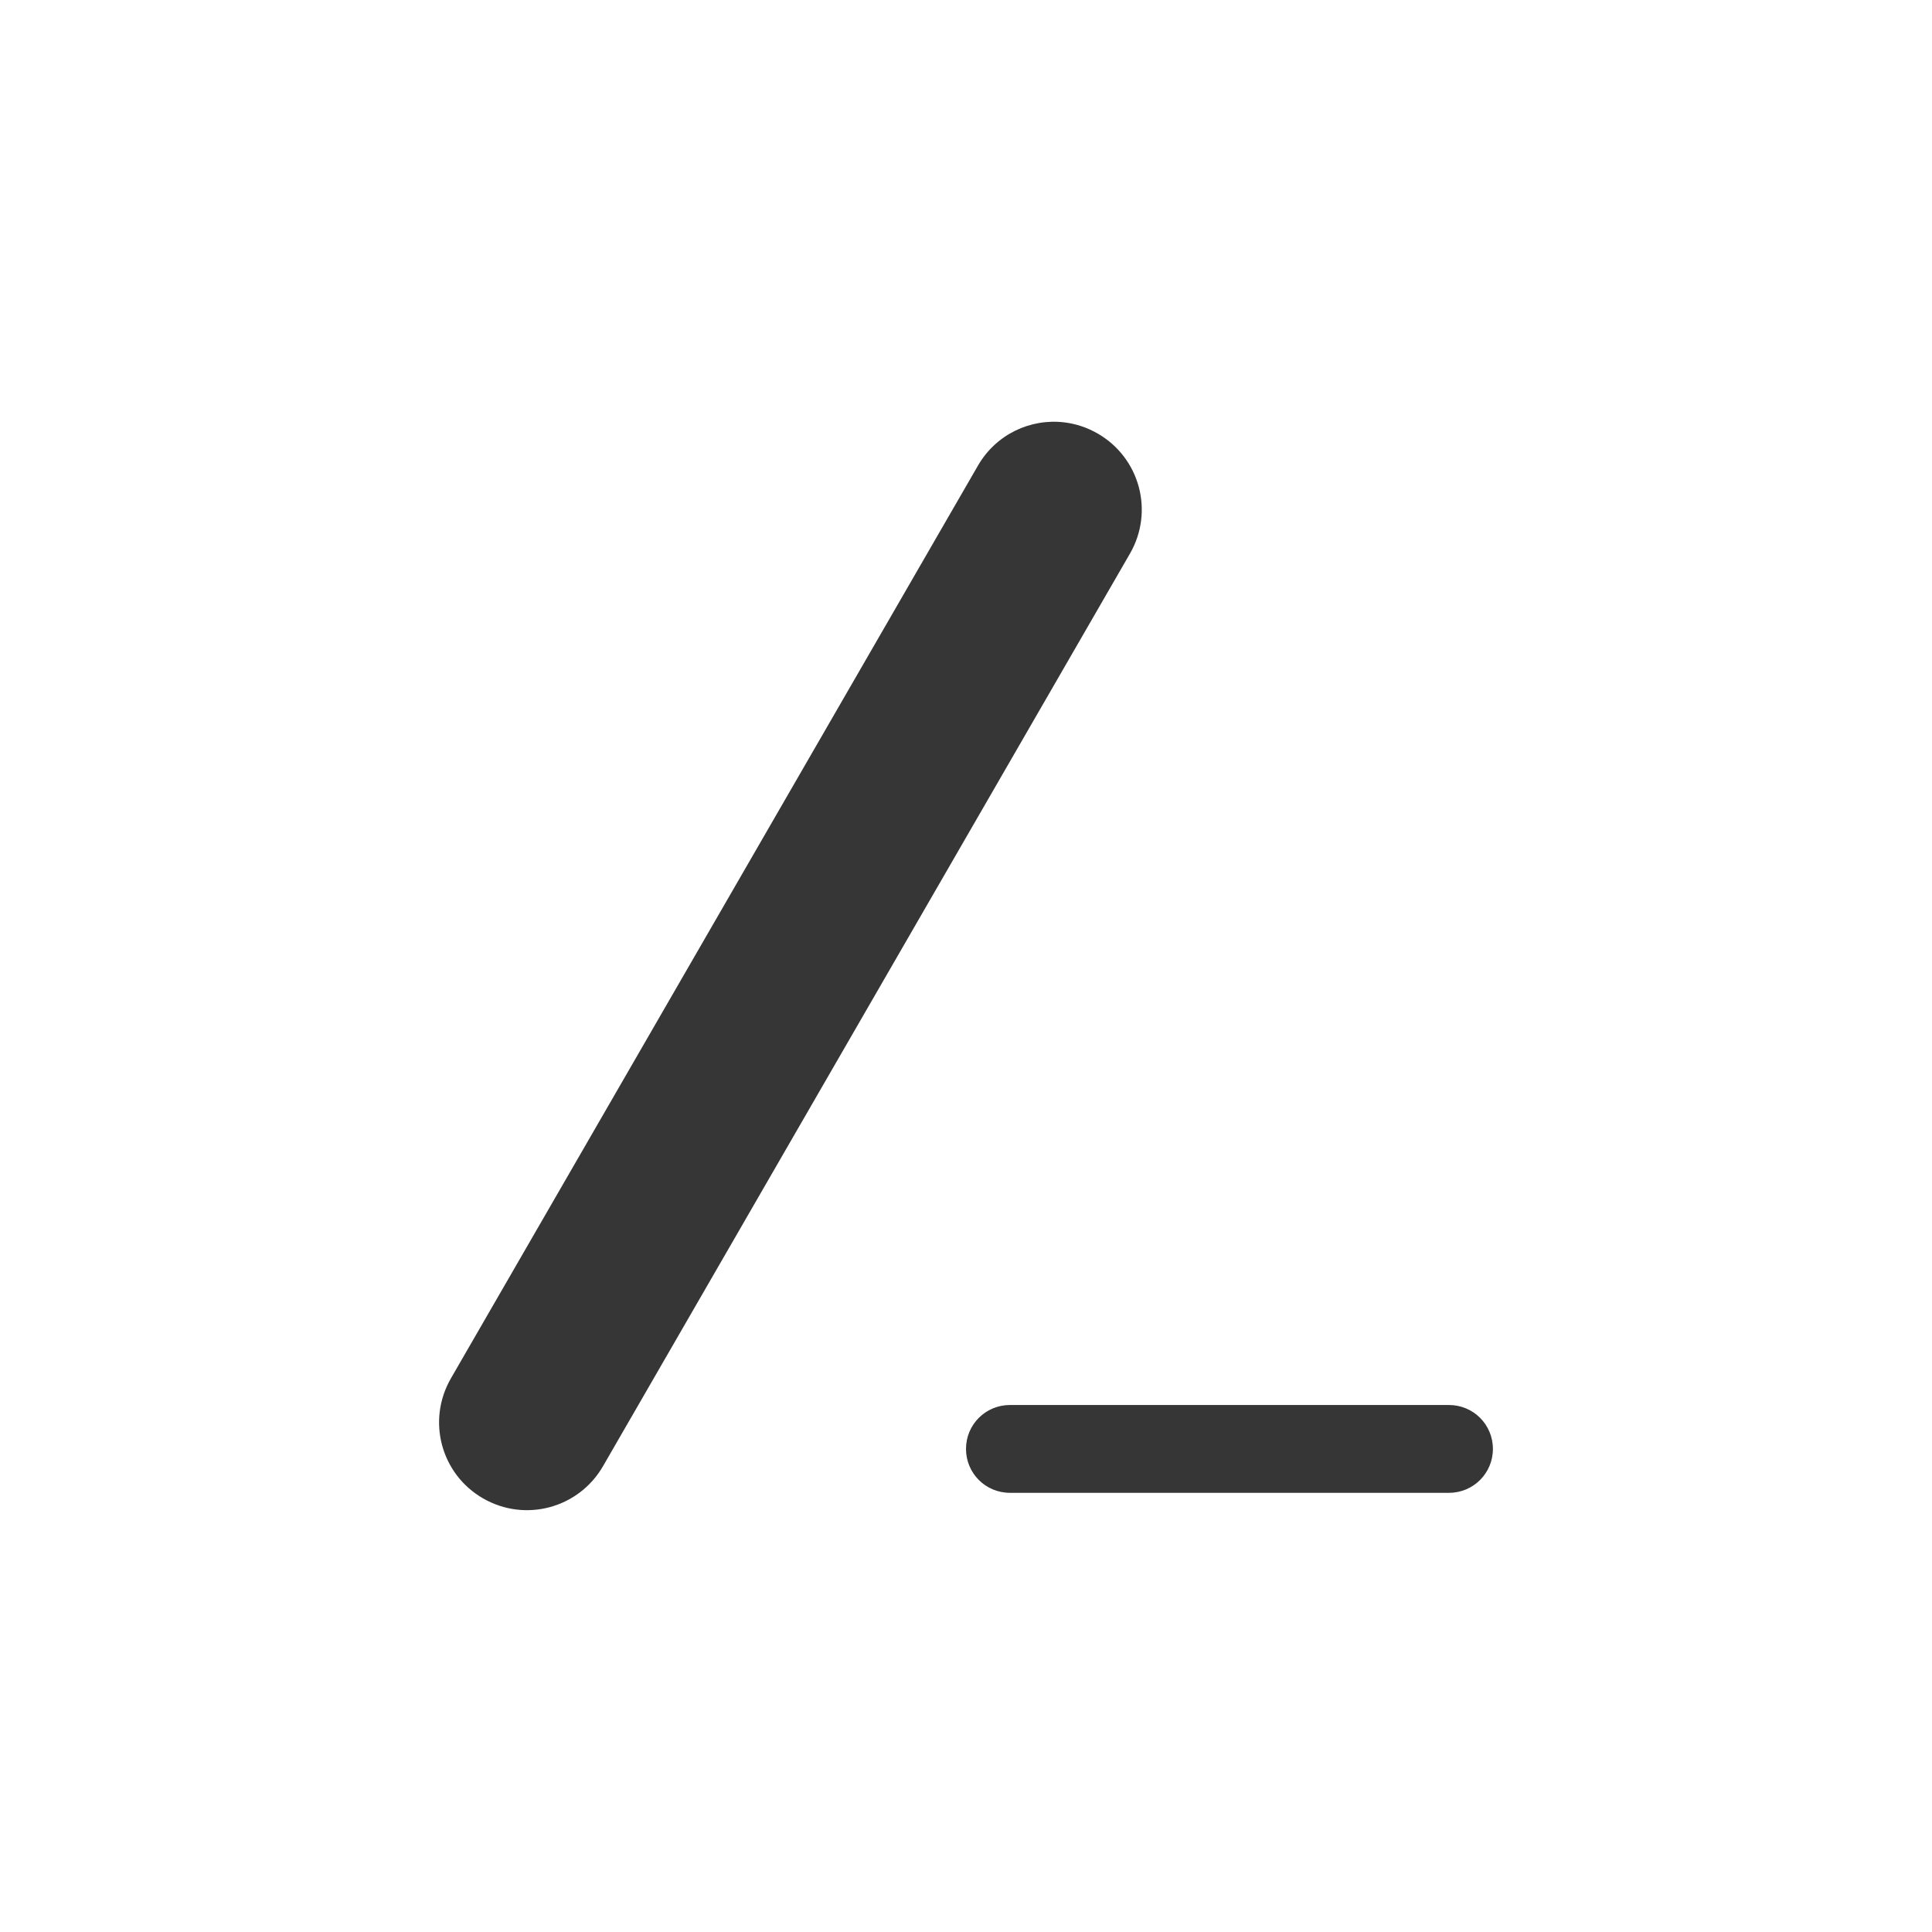
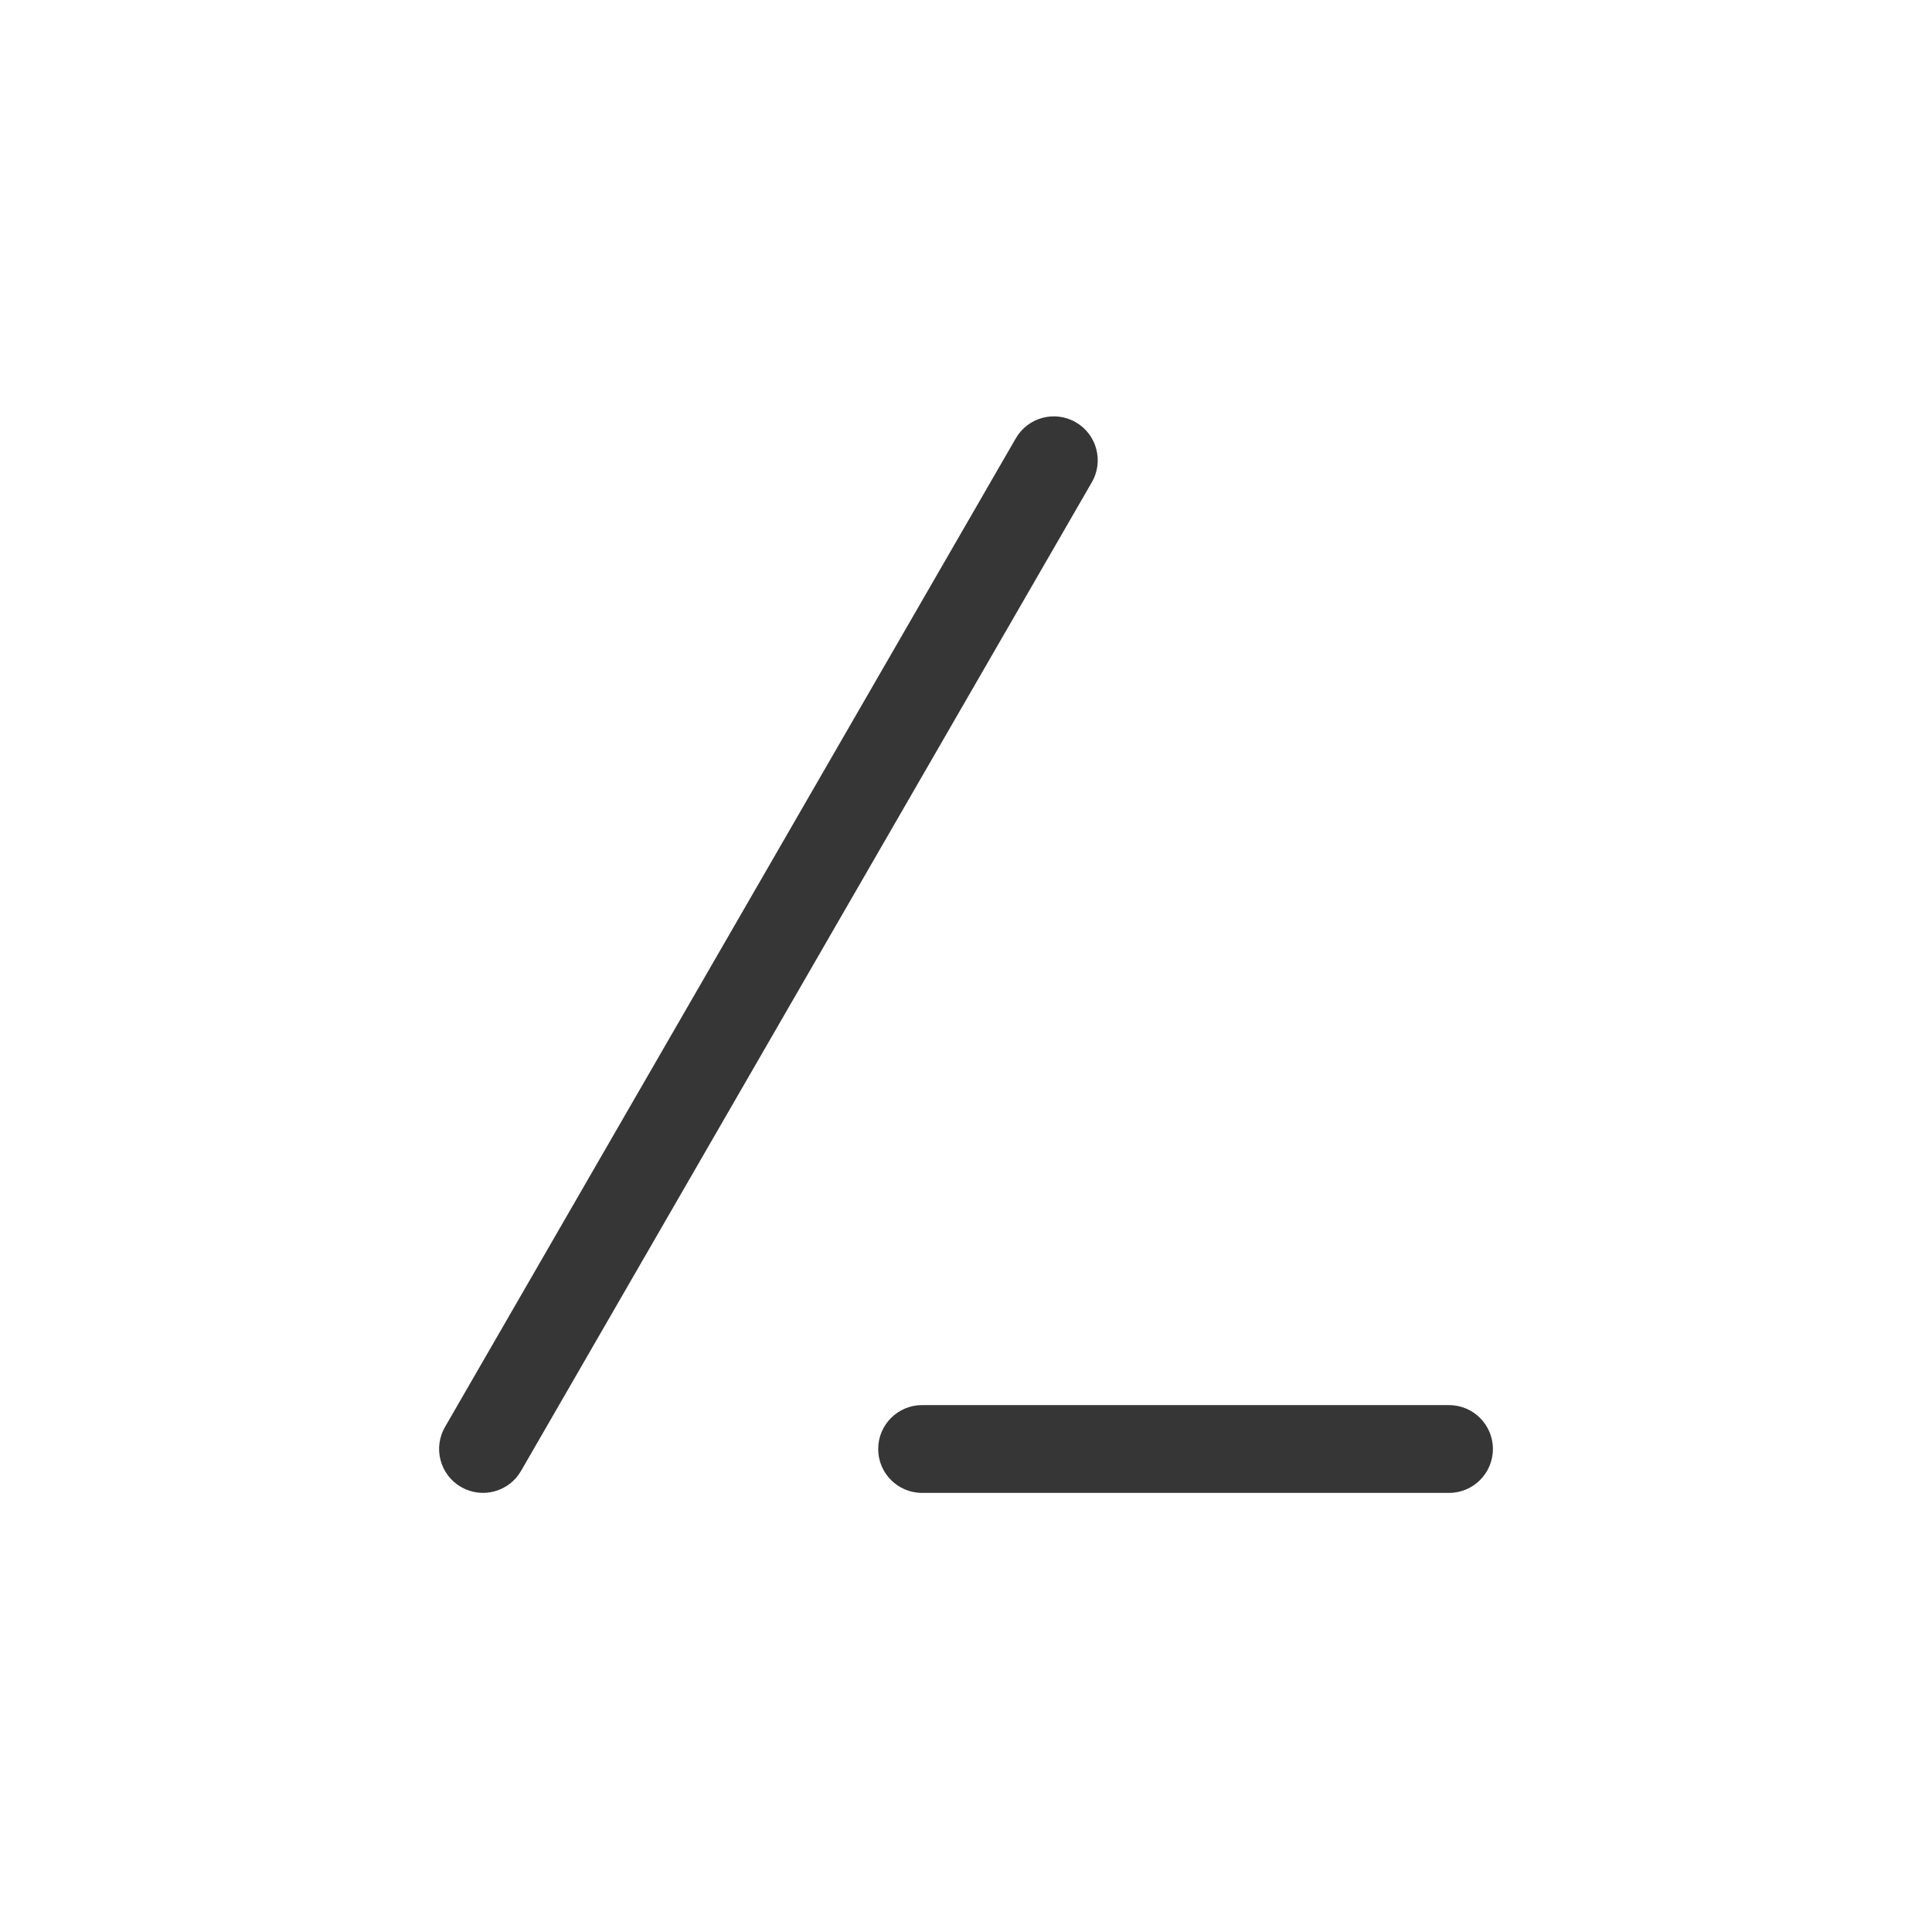
<svg xmlns="http://www.w3.org/2000/svg" width="22" height="22" version="1.1">
  <defs>
    <style id="current-color-scheme" type="text/css">.ColorScheme-Text { color:#363636; }</style>
  </defs>
-   <path class="ColorScheme-Text" d="m12.123 4.81c-0.387-0.048-0.781 0.134-0.988 0.494l-6 10.391c-0.277 0.48-0.115 1.09 0.365 1.367s1.09 0.113 1.367-0.367l6-10.391c0.277-0.48 0.113-1.09-0.367-1.367-0.12-0.069-0.248-0.111-0.377-0.127zm-0.623 11.189c-0.277 0-0.5 0.223-0.5 0.5s0.223 0.5 0.5 0.5h5c0.277 0 0.5-0.223 0.5-0.5s-0.223-0.5-0.5-0.5z" fill="currentColor" />
+   <rect class="ColorScheme-Text" transform="rotate(-60)" x="-12.039" y="12.513" width="14" height="1" rx=".5" ry=".5" fill="currentColor" />
+   <rect class="ColorScheme-Text" x="10" y="16" width="7" height="1" rx=".5" ry=".5" fill="currentColor" />
</svg>
